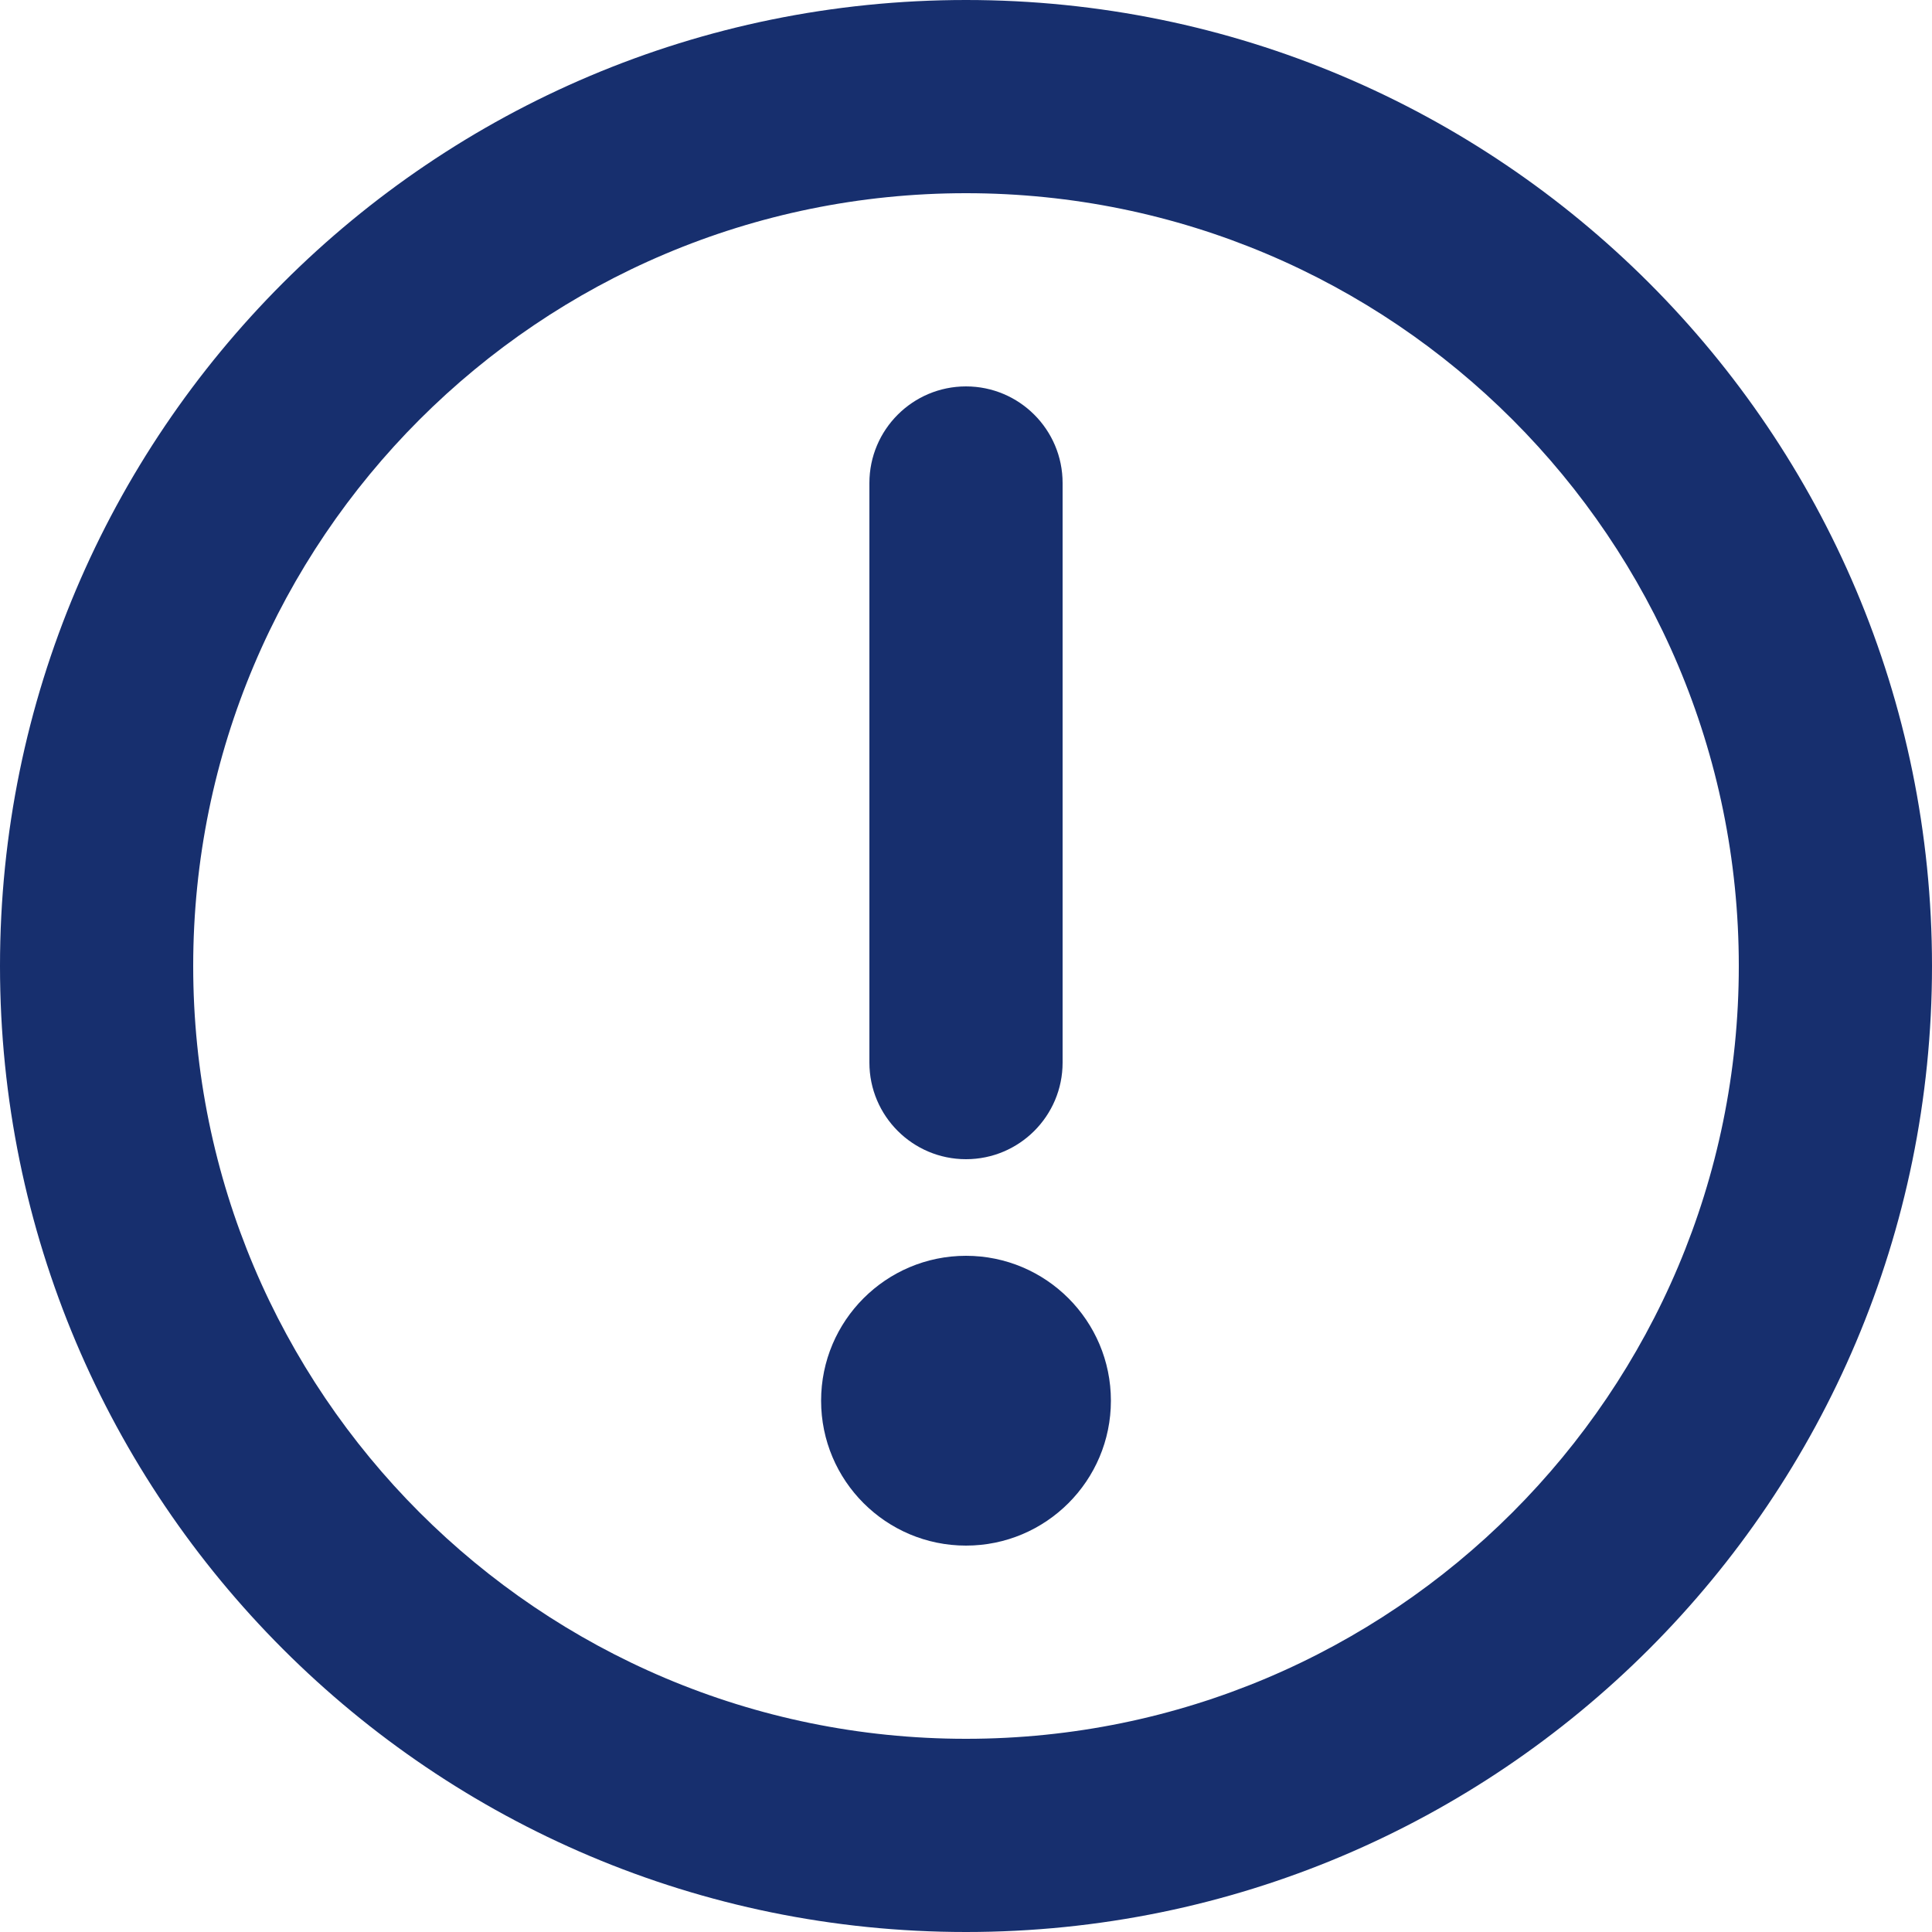
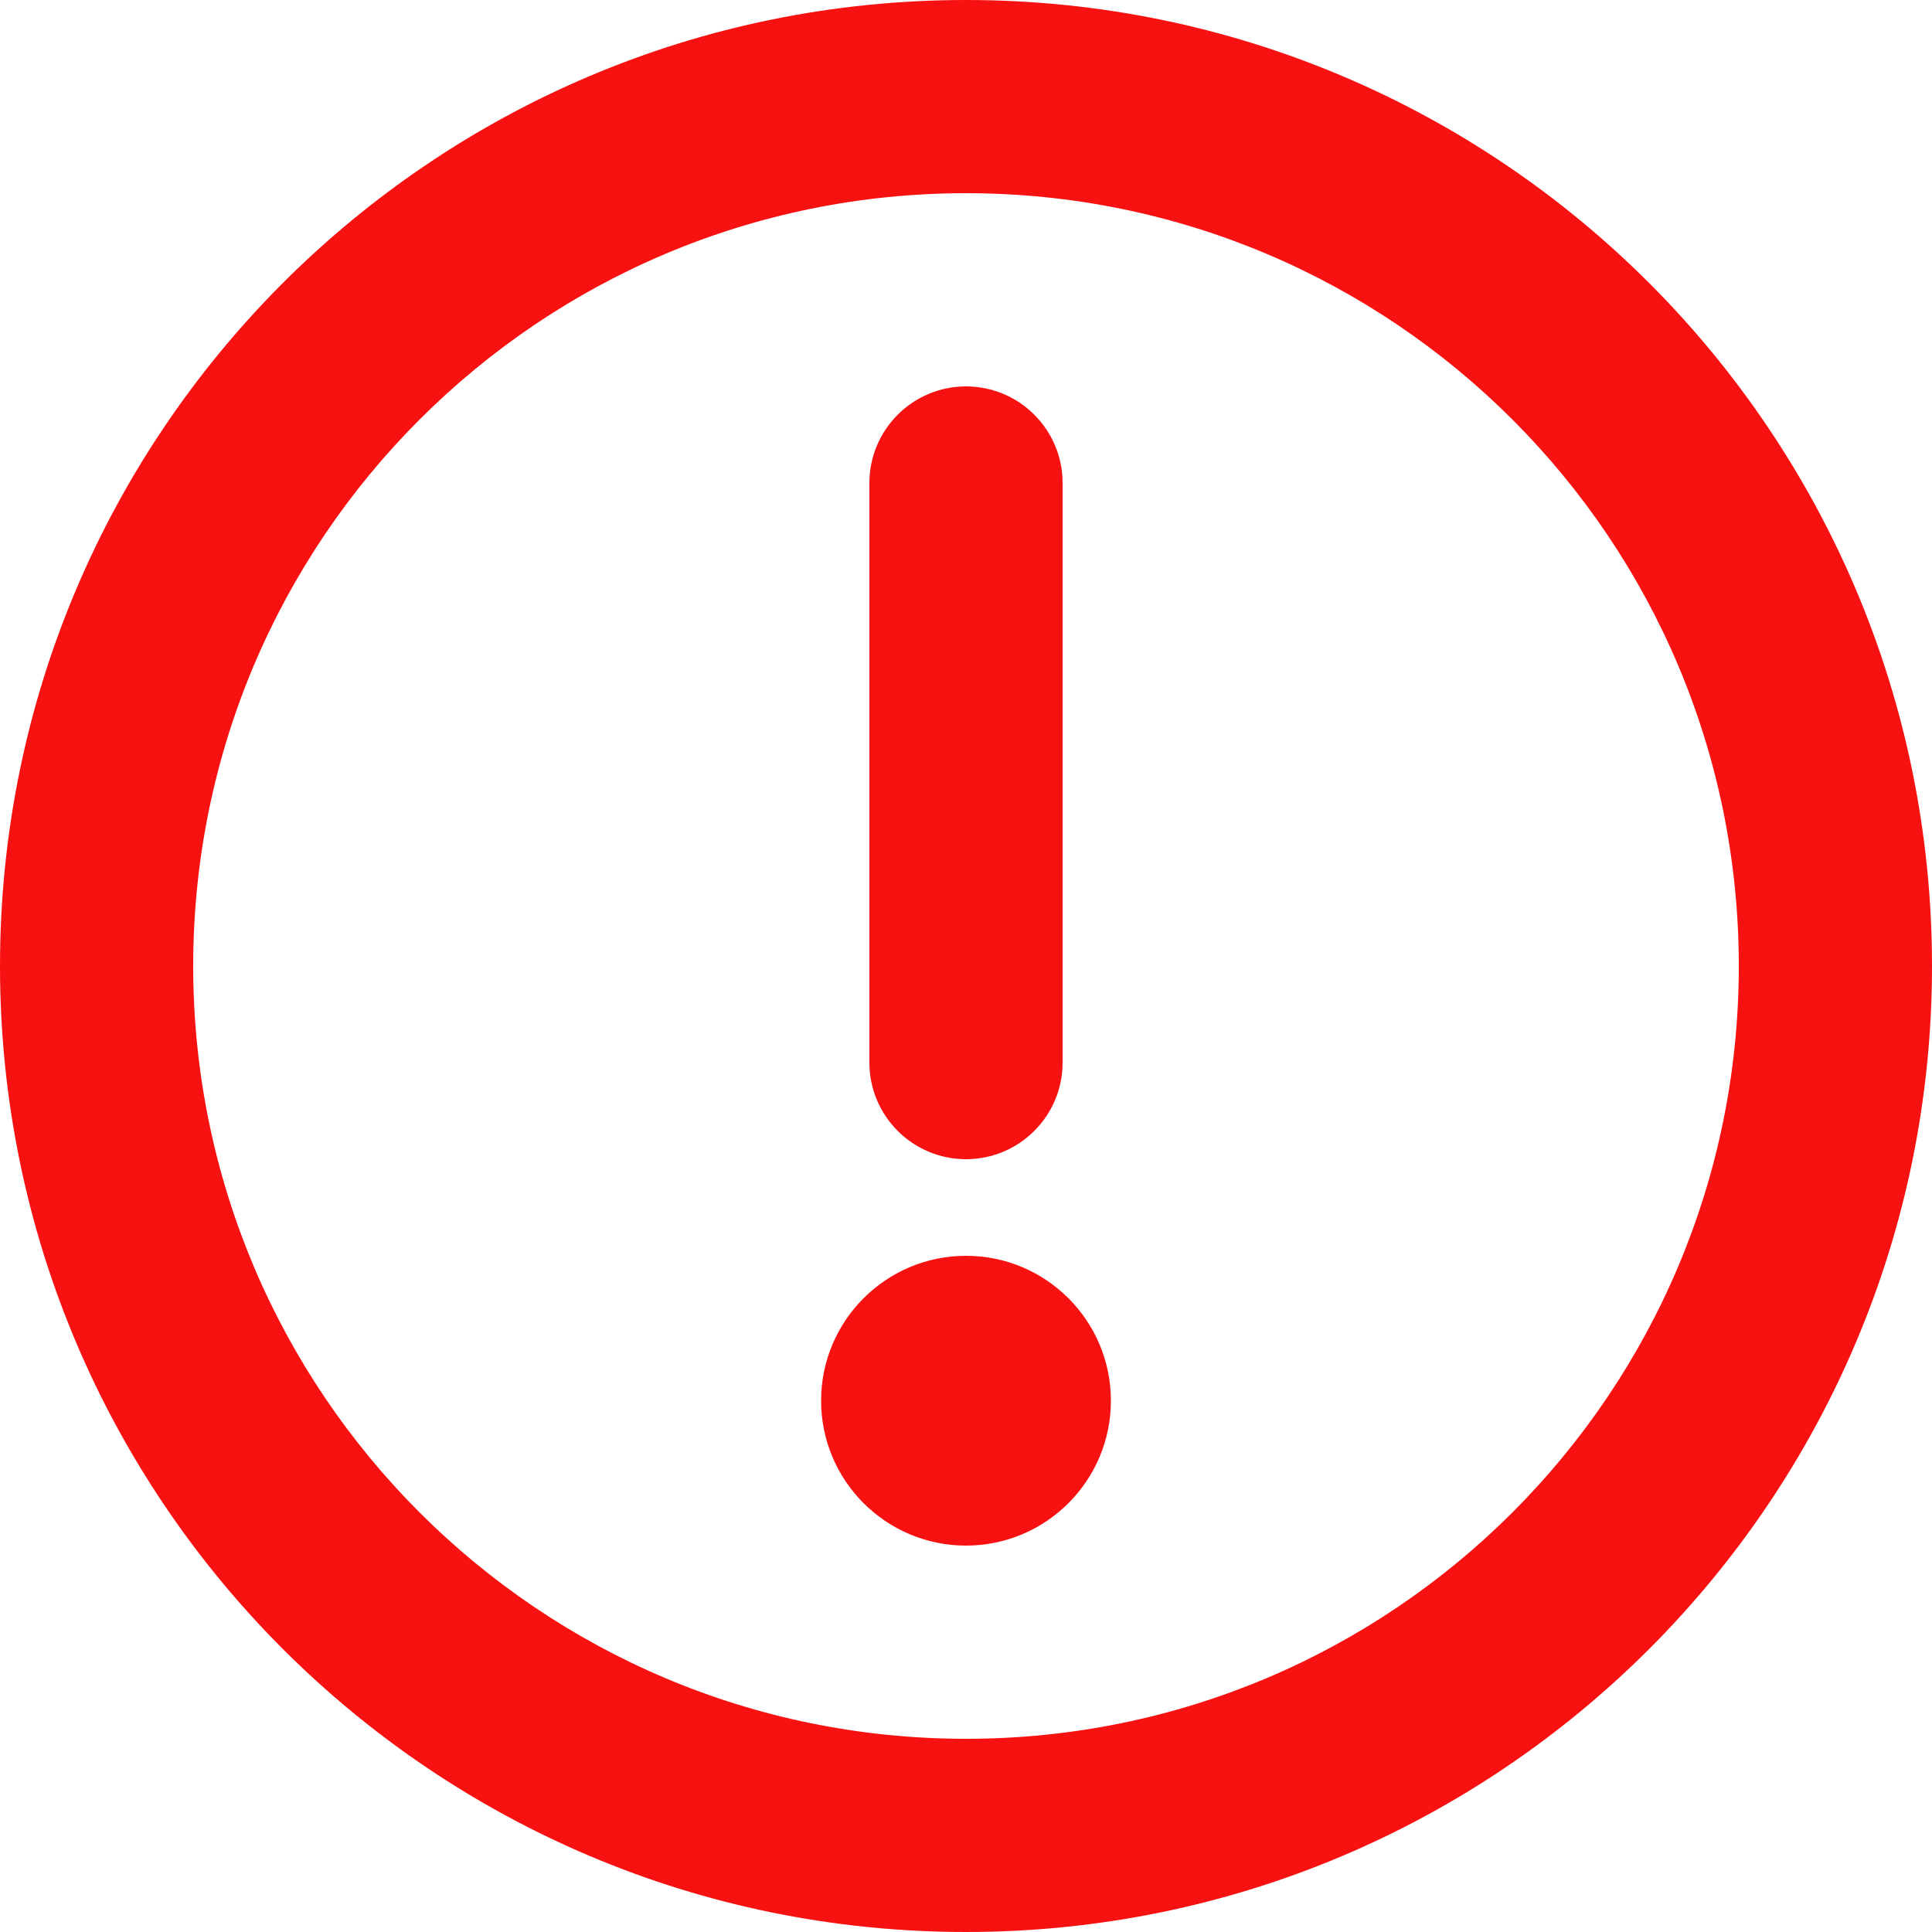
<svg xmlns="http://www.w3.org/2000/svg" width="20" height="20" viewBox="0 0 20 20" fill="none">
-   <path d="M10 2C5.582 2 2 5.582 2 10C2 14.418 5.582 18 10 18C14.418 18 18 14.418 18 10C18 5.582 14.418 2 10 2ZM0 10C0 4.477 4.477 0 10 0C15.523 0 20 4.477 20 10C20 15.523 15.523 20 10 20C4.477 20 0 15.523 0 10Z" fill="#172F6E" />
-   <path d="M10 12C9.448 12 9 11.552 9 11L9 5C9 4.448 9.448 4 10 4C10.552 4 11 4.448 11 5L11 11C11 11.552 10.552 12 10 12Z" fill="#172F6E" />
-   <path d="M8.5 14.5C8.5 13.672 9.172 13 10 13C10.828 13 11.5 13.672 11.5 14.5C11.5 15.328 10.828 16 10 16C9.172 16 8.5 15.328 8.5 14.5Z" fill="#172F6E" />
+   <path d="M10 2C5.582 2 2 5.582 2 10C2 14.418 5.582 18 10 18C14.418 18 18 14.418 18 10C18 5.582 14.418 2 10 2ZM0 10C0 4.477 4.477 0 10 0C15.523 0 20 4.477 20 10C20 15.523 15.523 20 10 20C4.477 20 0 15.523 0 10Z" fill="#F71111" />
+   <path d="M10 12C9.448 12 9 11.552 9 11L9 5C9 4.448 9.448 4 10 4C10.552 4 11 4.448 11 5L11 11C11 11.552 10.552 12 10 12Z" fill="#F71111" />
+   <path d="M8.5 14.5C8.5 13.672 9.172 13 10 13C10.828 13 11.5 13.672 11.5 14.5C11.5 15.328 10.828 16 10 16C9.172 16 8.5 15.328 8.5 14.5Z" fill="#F71111" />
</svg>
